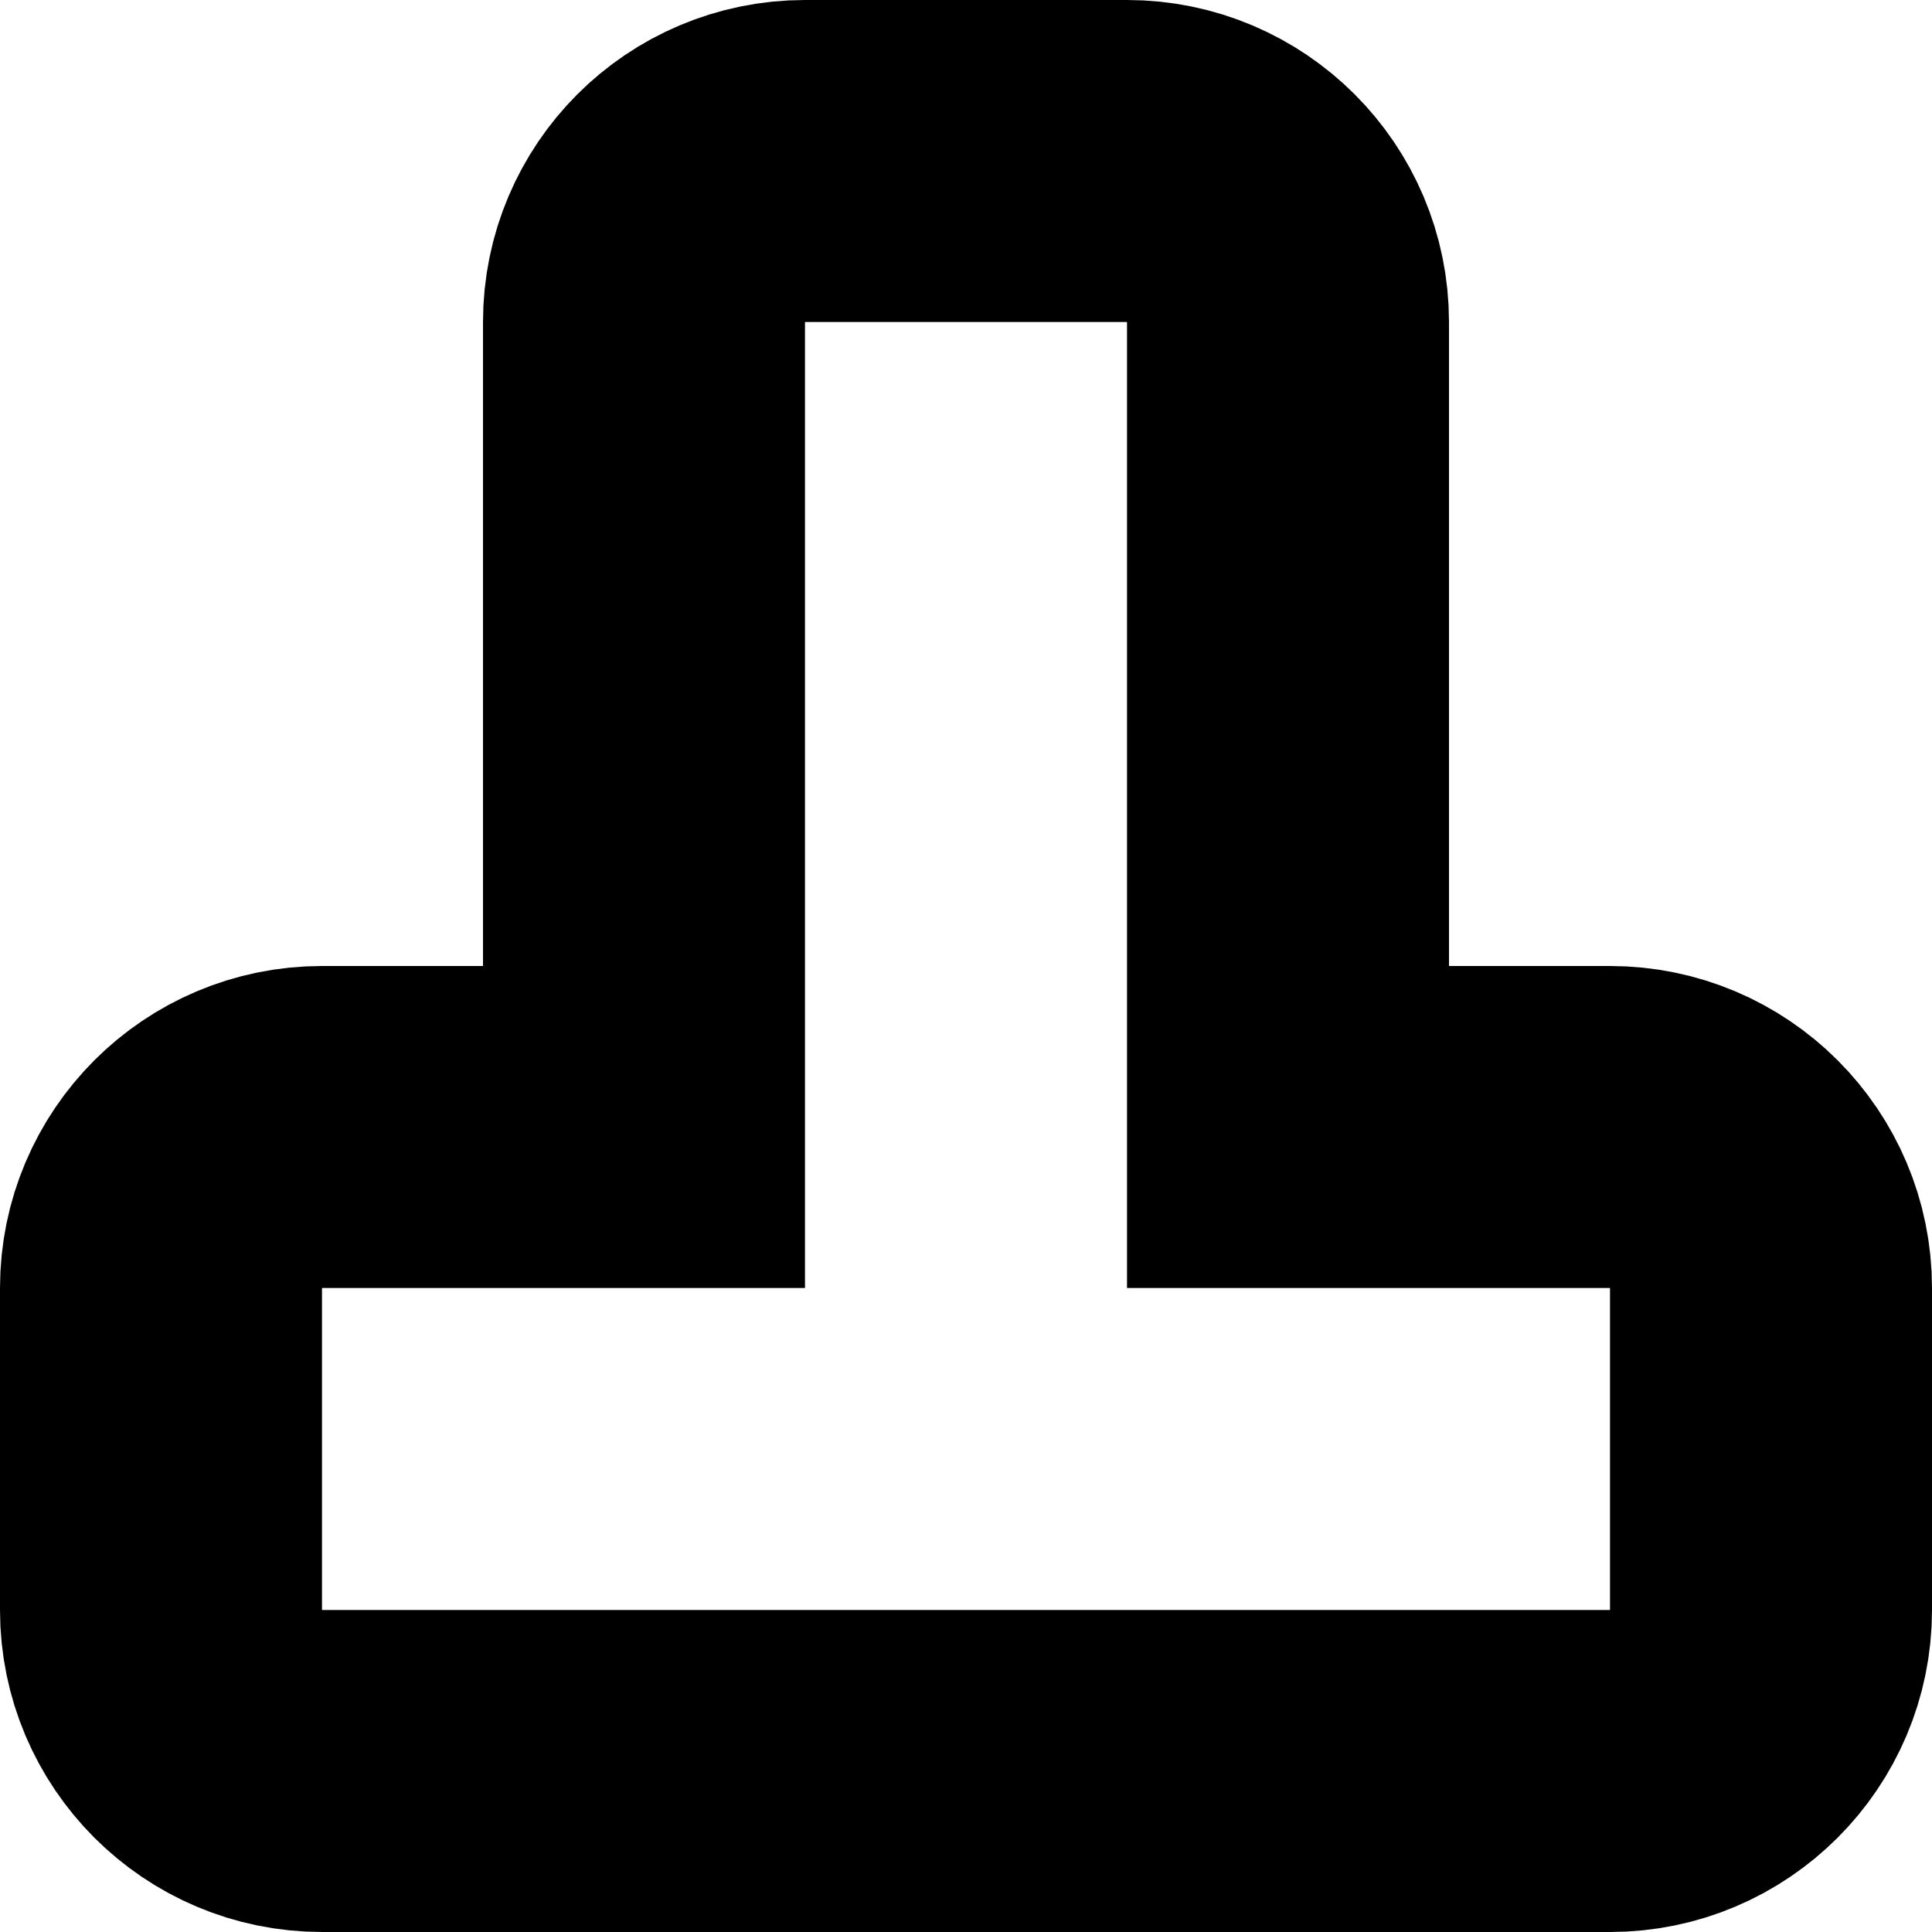
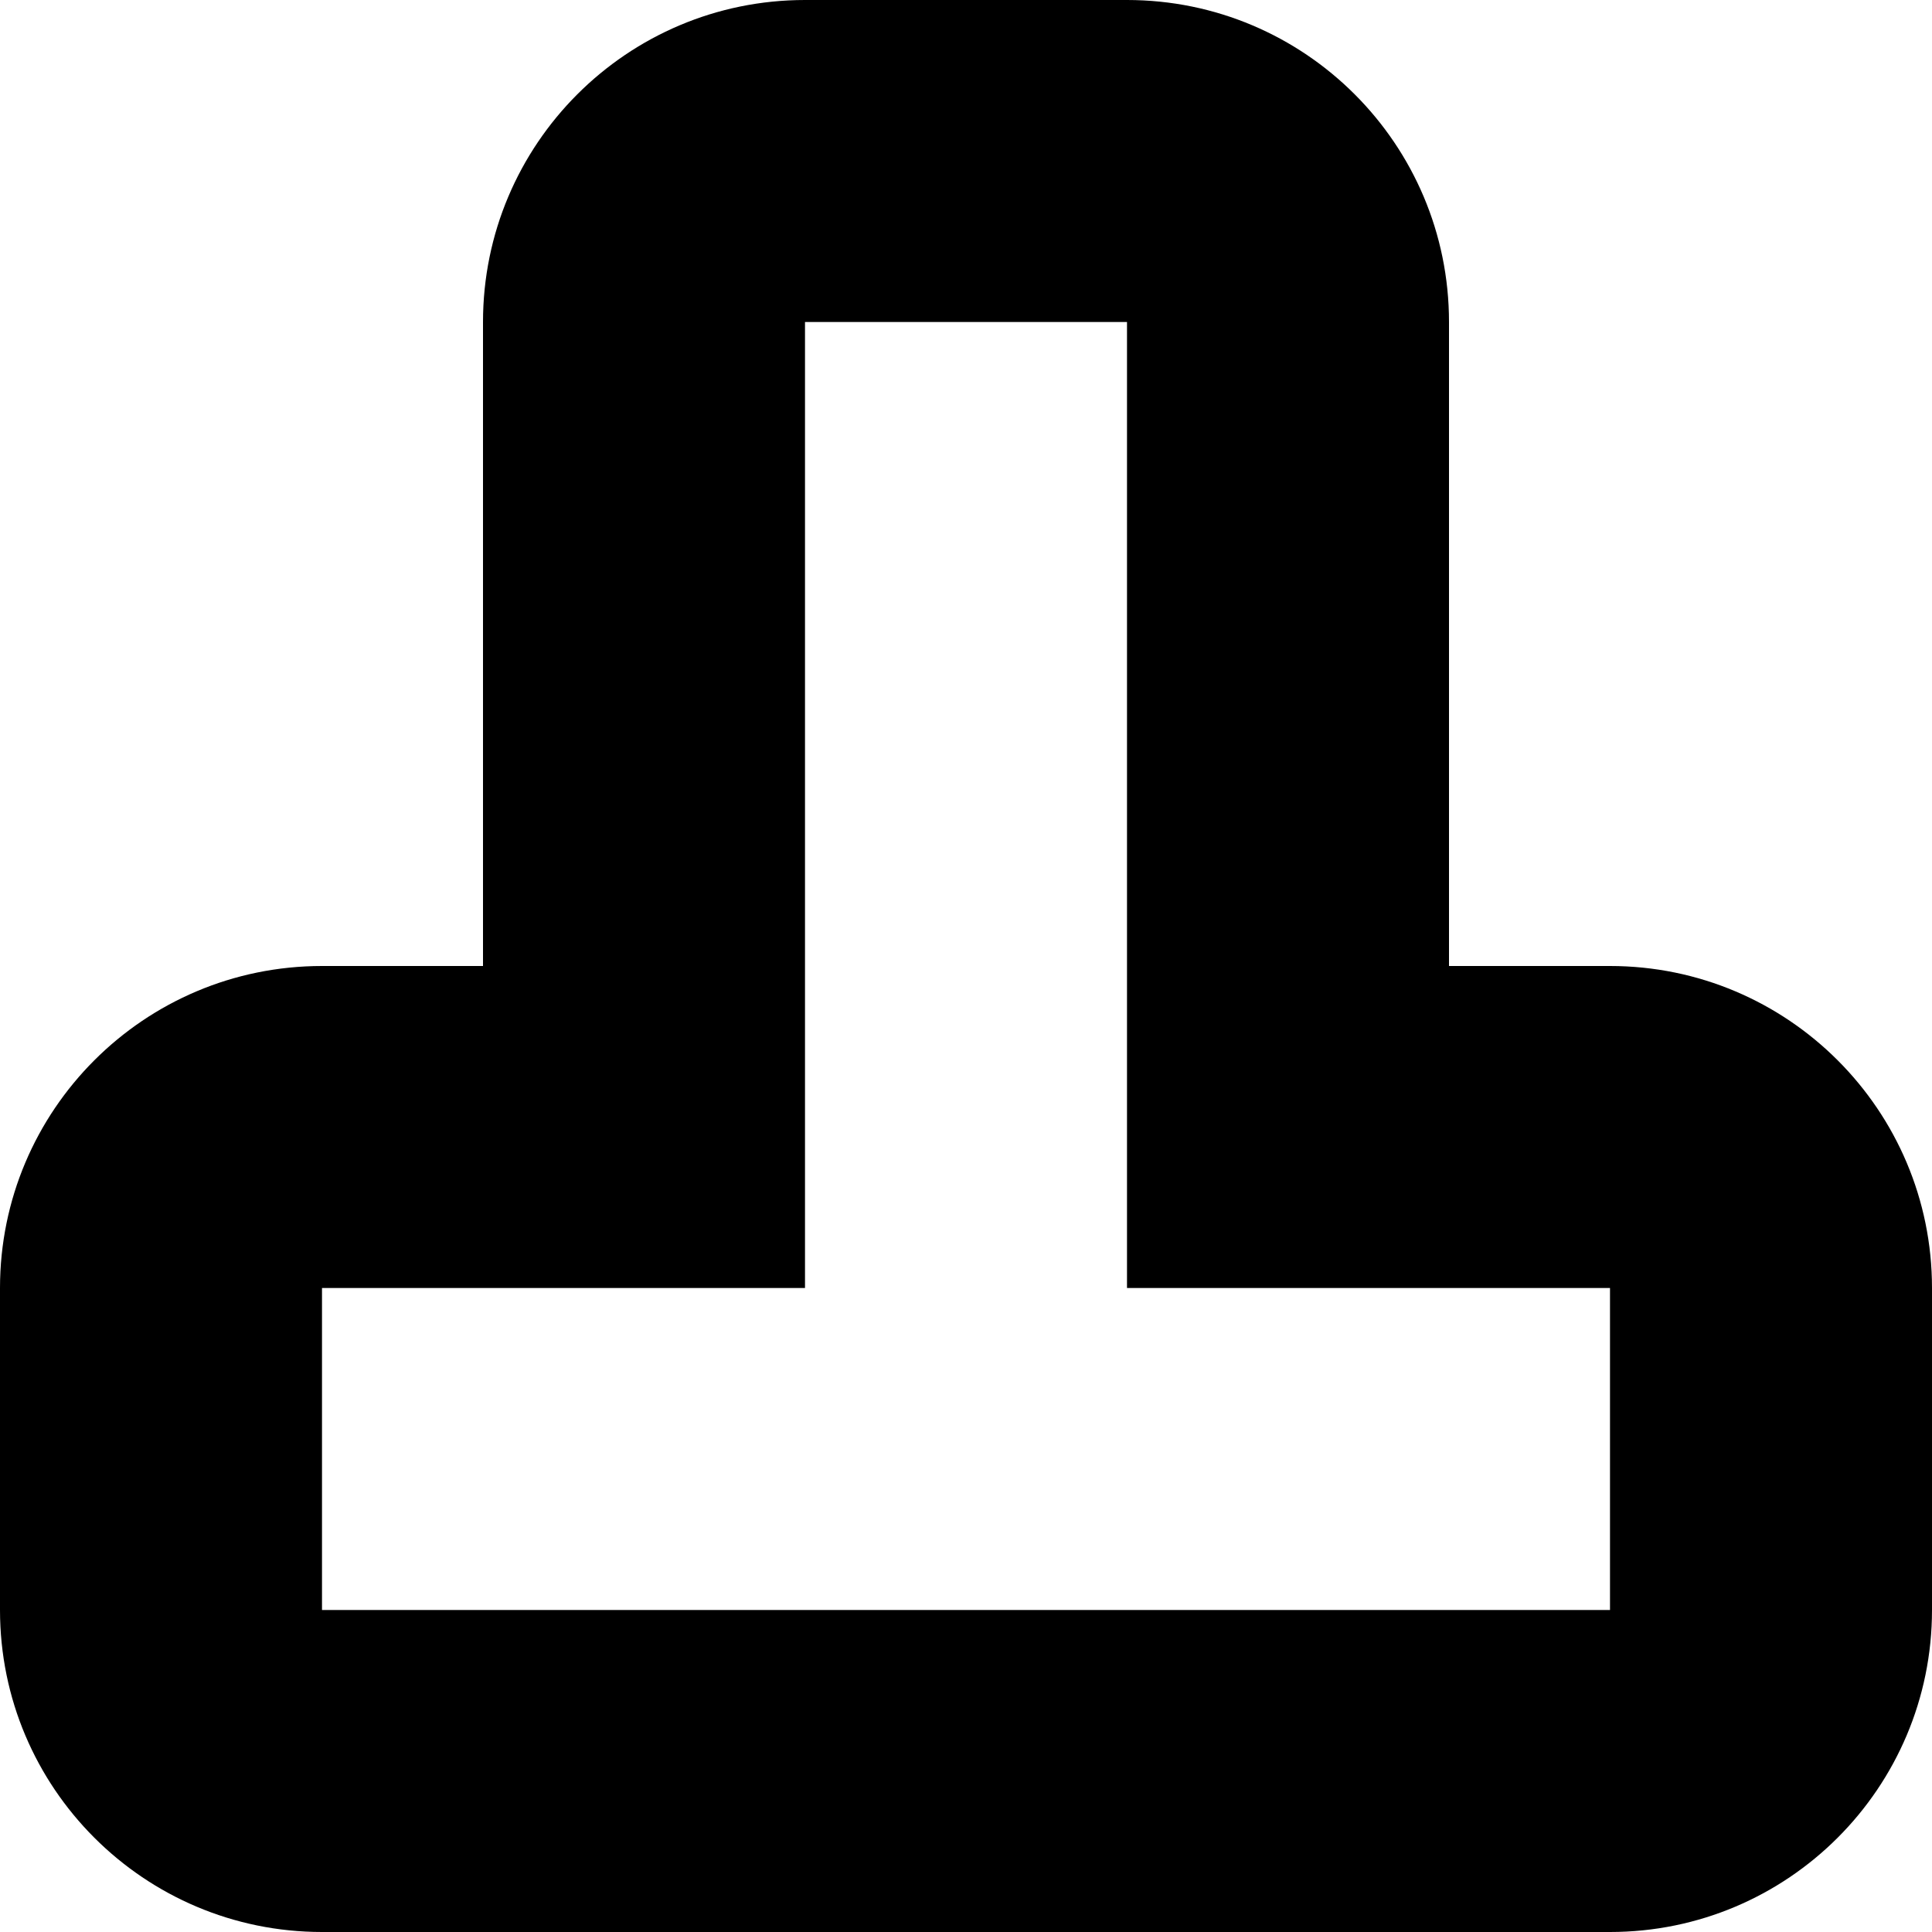
- <svg xmlns="http://www.w3.org/2000/svg" width="12" height="12" viewBox="0 0 12 12" fill="none">
-   <path d="M5 1H7C7.552 1 8 1.448 8 2V7H10C10.552 7 11 7.448 11 8V10C11 10.552 10.552 11 10 11H2C1.448 11 1 10.552 1 10V8C1 7.448 1.448 7 2 7H4V2C4 1.448 4.448 1 5 1Z" stroke="black" stroke-width="2" stroke-linecap="round" />
+ <svg xmlns="http://www.w3.org/2000/svg" width="120" height="120" viewBox="0 0 120 120" fill="none">
+   <path fill-rule="evenodd" clip-rule="evenodd" d="M30 20C30 8.954 38.954 0 50 0H70C81.046 0 90 8.954 90 20V60H100C111.046 60 120 68.954 120 80V100C120 111.046 111.046 120 100 120H20C8.954 120 0 111.046 0 100V80C0 68.954 8.954 60 20 60H30V20ZM70 20H50V80H20V100H100V80H70V20Z" fill="black" />
</svg>
